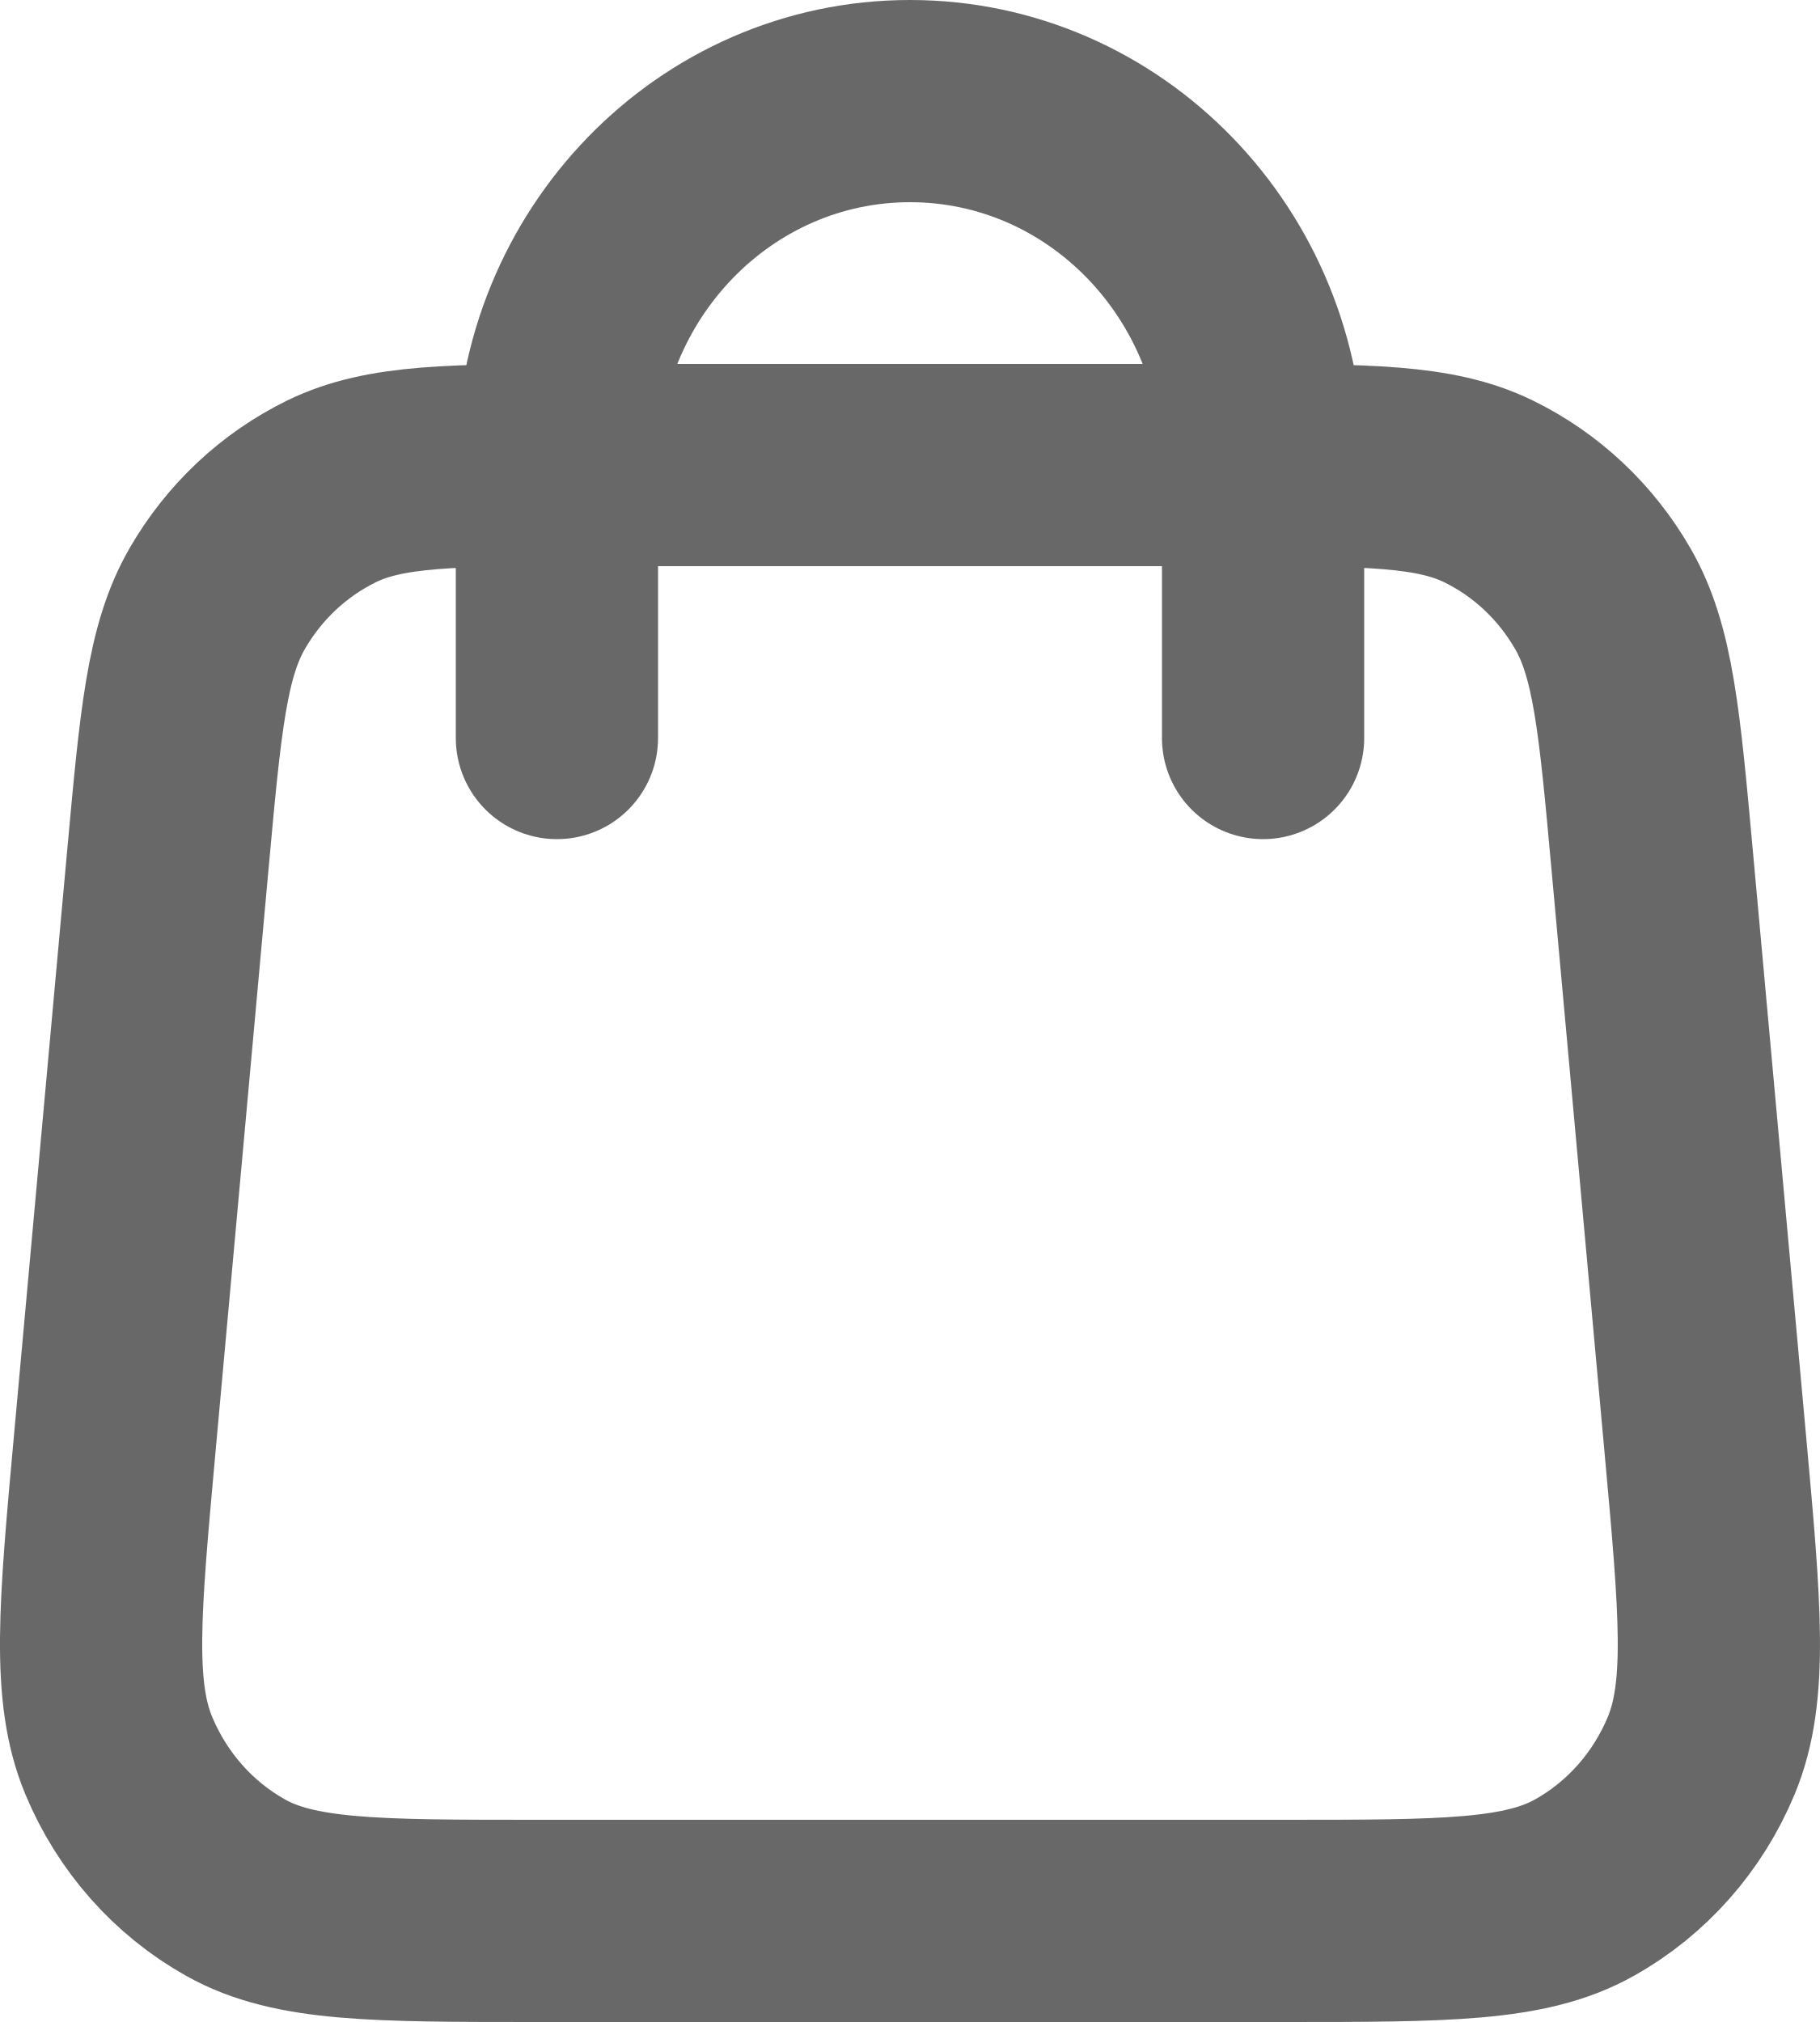
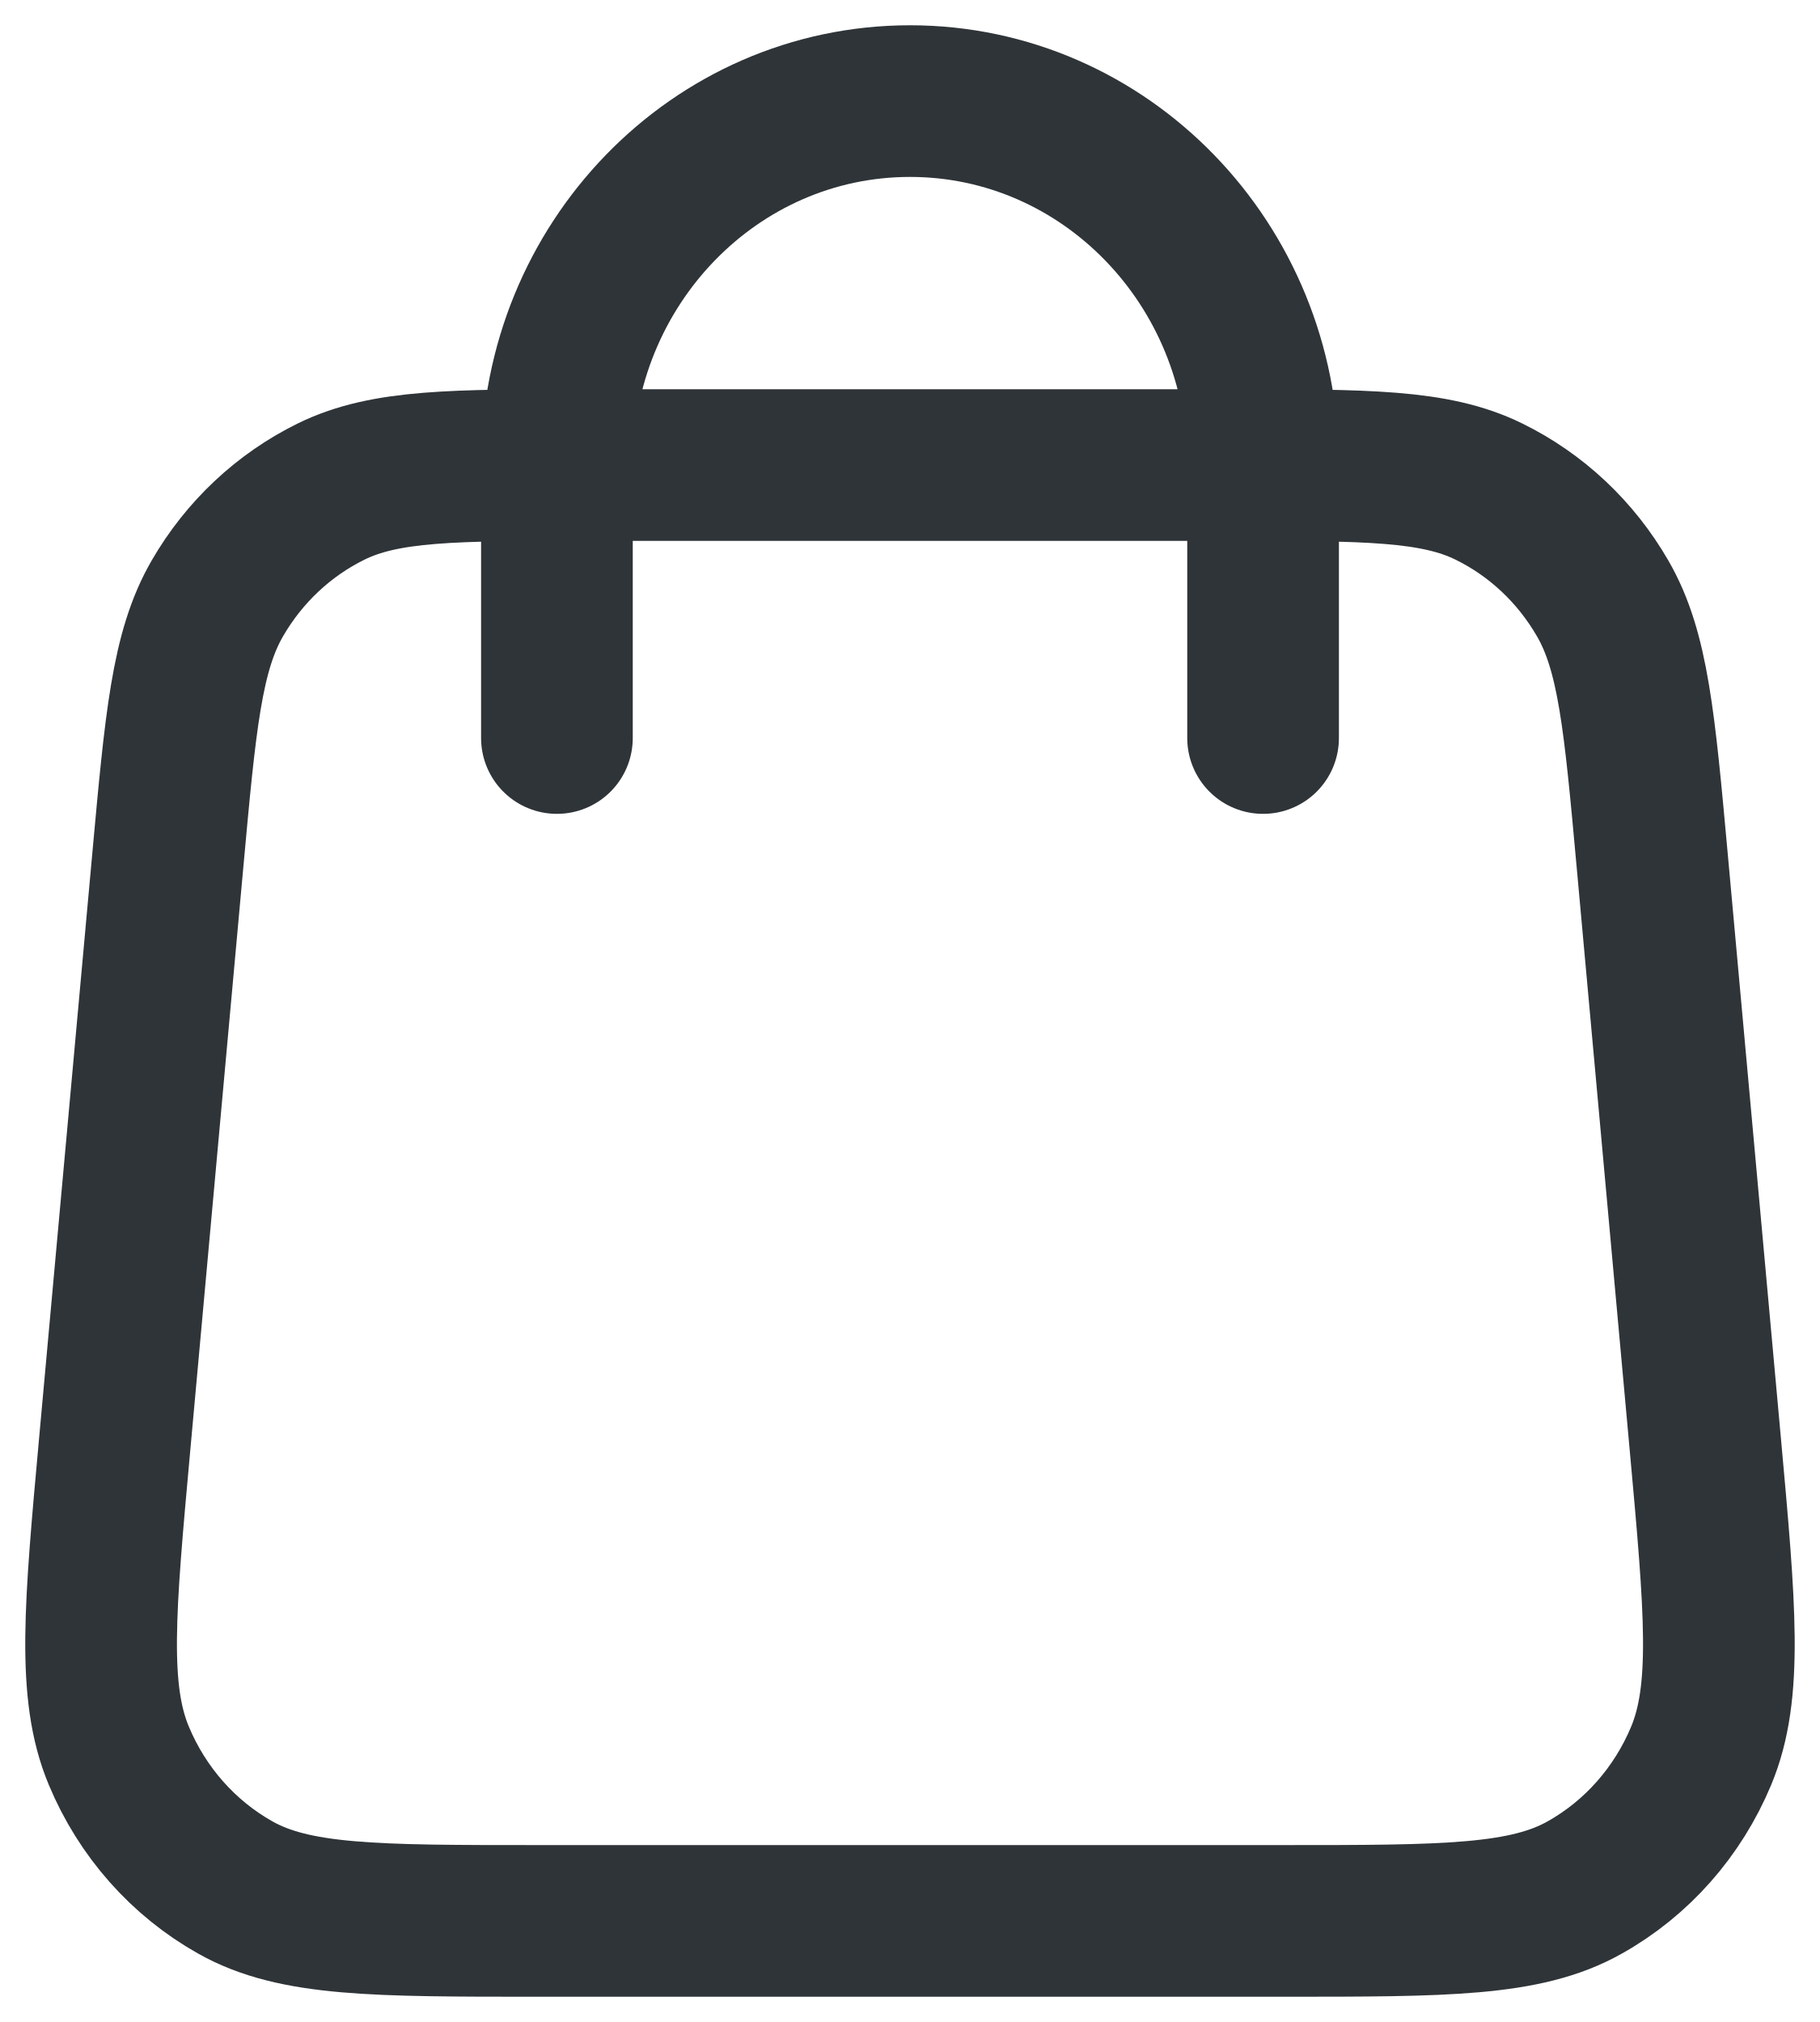
<svg xmlns="http://www.w3.org/2000/svg" viewBox="0 0 18 20" fill="none">
-   <path d="M12.492 7.3V4.6C12.492 2.612 10.929 1 9 1C7.071 1 5.508 2.612 5.508 4.6V7.3M1.659 8.517L1.135 14.277C0.986 15.915 0.911 16.733 1.175 17.366C1.407 17.922 1.813 18.381 2.328 18.67C2.914 19 3.712 19 5.308 19H12.692C14.288 19 15.086 19 15.672 18.67C16.188 18.381 16.593 17.922 16.825 17.366C17.088 16.733 17.014 15.915 16.865 14.277L16.341 8.517C16.215 7.134 16.153 6.442 15.851 5.92C15.585 5.459 15.193 5.091 14.723 4.861C14.19 4.6 13.516 4.6 12.168 4.6L5.831 4.6C4.484 4.6 3.81 4.6 3.277 4.861C2.808 5.091 2.415 5.459 2.149 5.92C1.847 6.442 1.785 7.134 1.659 8.517Z" stroke="#696868" stroke-width="2" stroke-linecap="round" stroke-linejoin="round" />
+   <path d="M12.492 7.3V4.6C12.492 2.612 10.929 1 9 1C7.071 1 5.508 2.612 5.508 4.6V7.3M1.659 8.517L1.135 14.277C0.986 15.915 0.911 16.733 1.175 17.366C1.407 17.922 1.813 18.381 2.328 18.67C2.914 19 3.712 19 5.308 19H12.692C14.288 19 15.086 19 15.672 18.67C16.188 18.381 16.593 17.922 16.825 17.366C17.088 16.733 17.014 15.915 16.865 14.277L16.341 8.517C16.215 7.134 16.153 6.442 15.851 5.92C15.585 5.459 15.193 5.091 14.723 4.861C14.19 4.6 13.516 4.6 12.168 4.6L5.831 4.6C4.484 4.6 3.81 4.6 3.277 4.861C2.808 5.091 2.415 5.459 2.149 5.92C1.847 6.442 1.785 7.134 1.659 8.517Z" stroke="#2F3438" stroke-width="1.5" stroke-linecap="round" stroke-linejoin="round" />
</svg>
